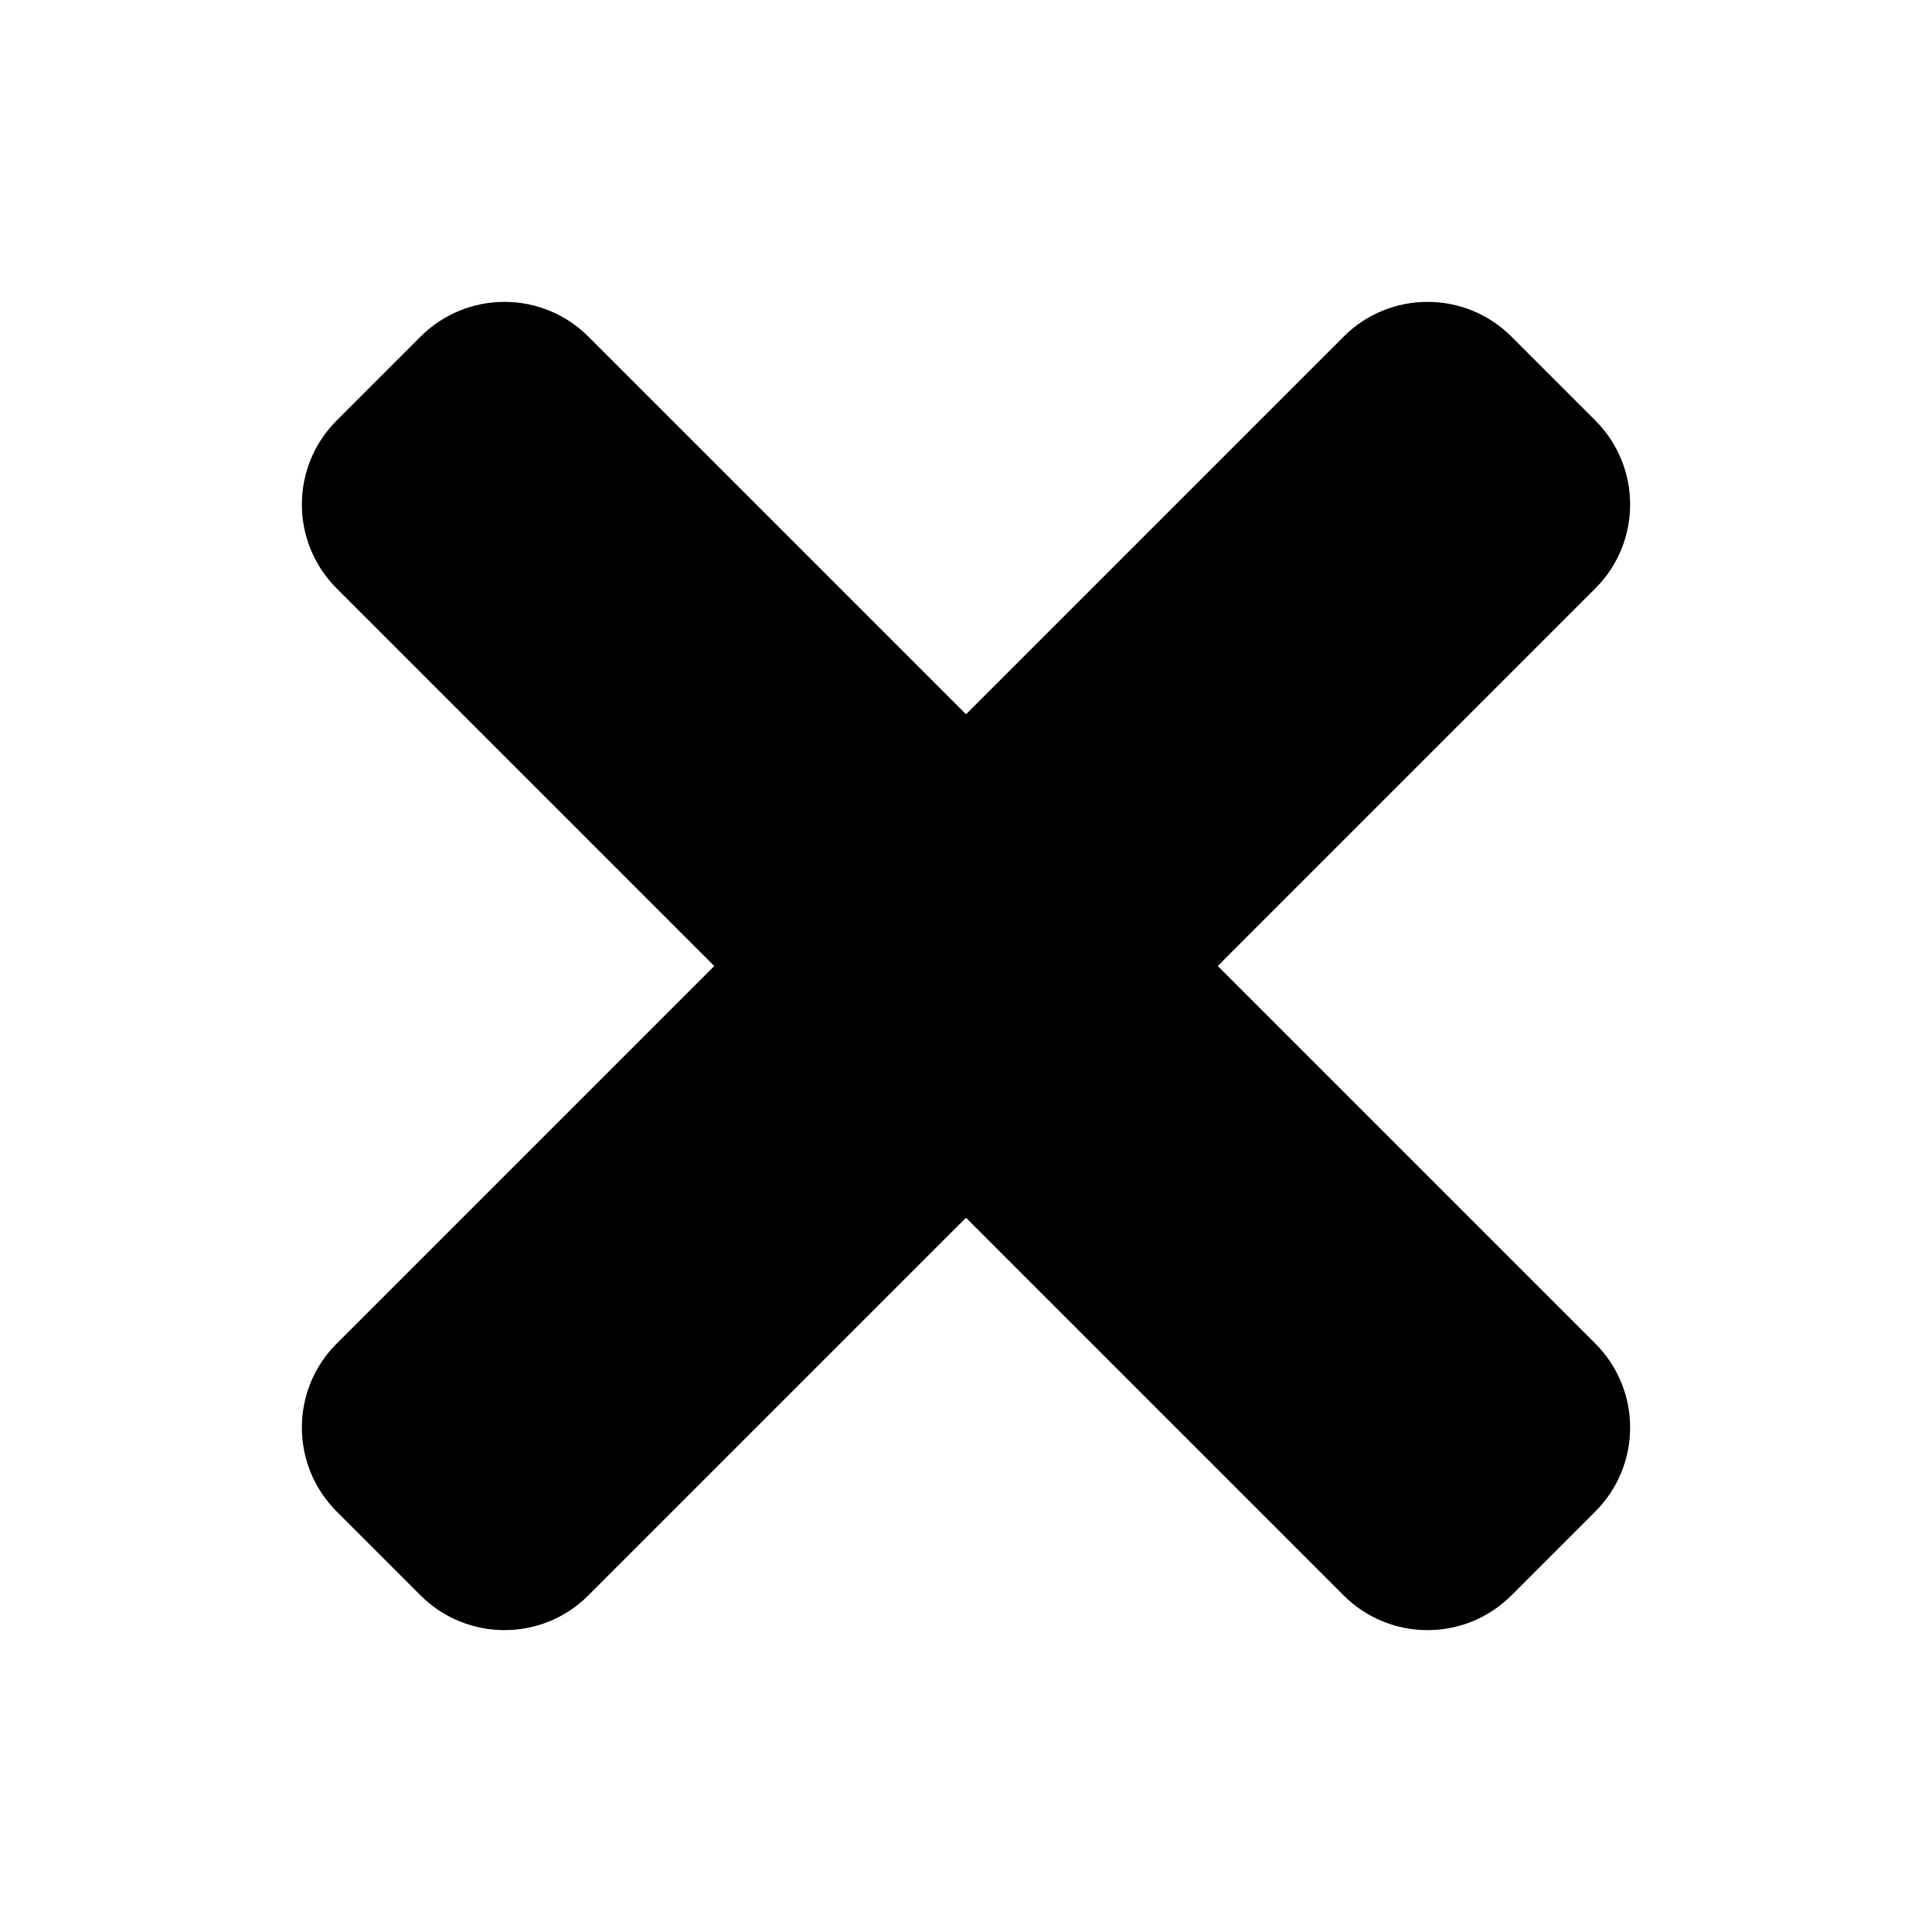
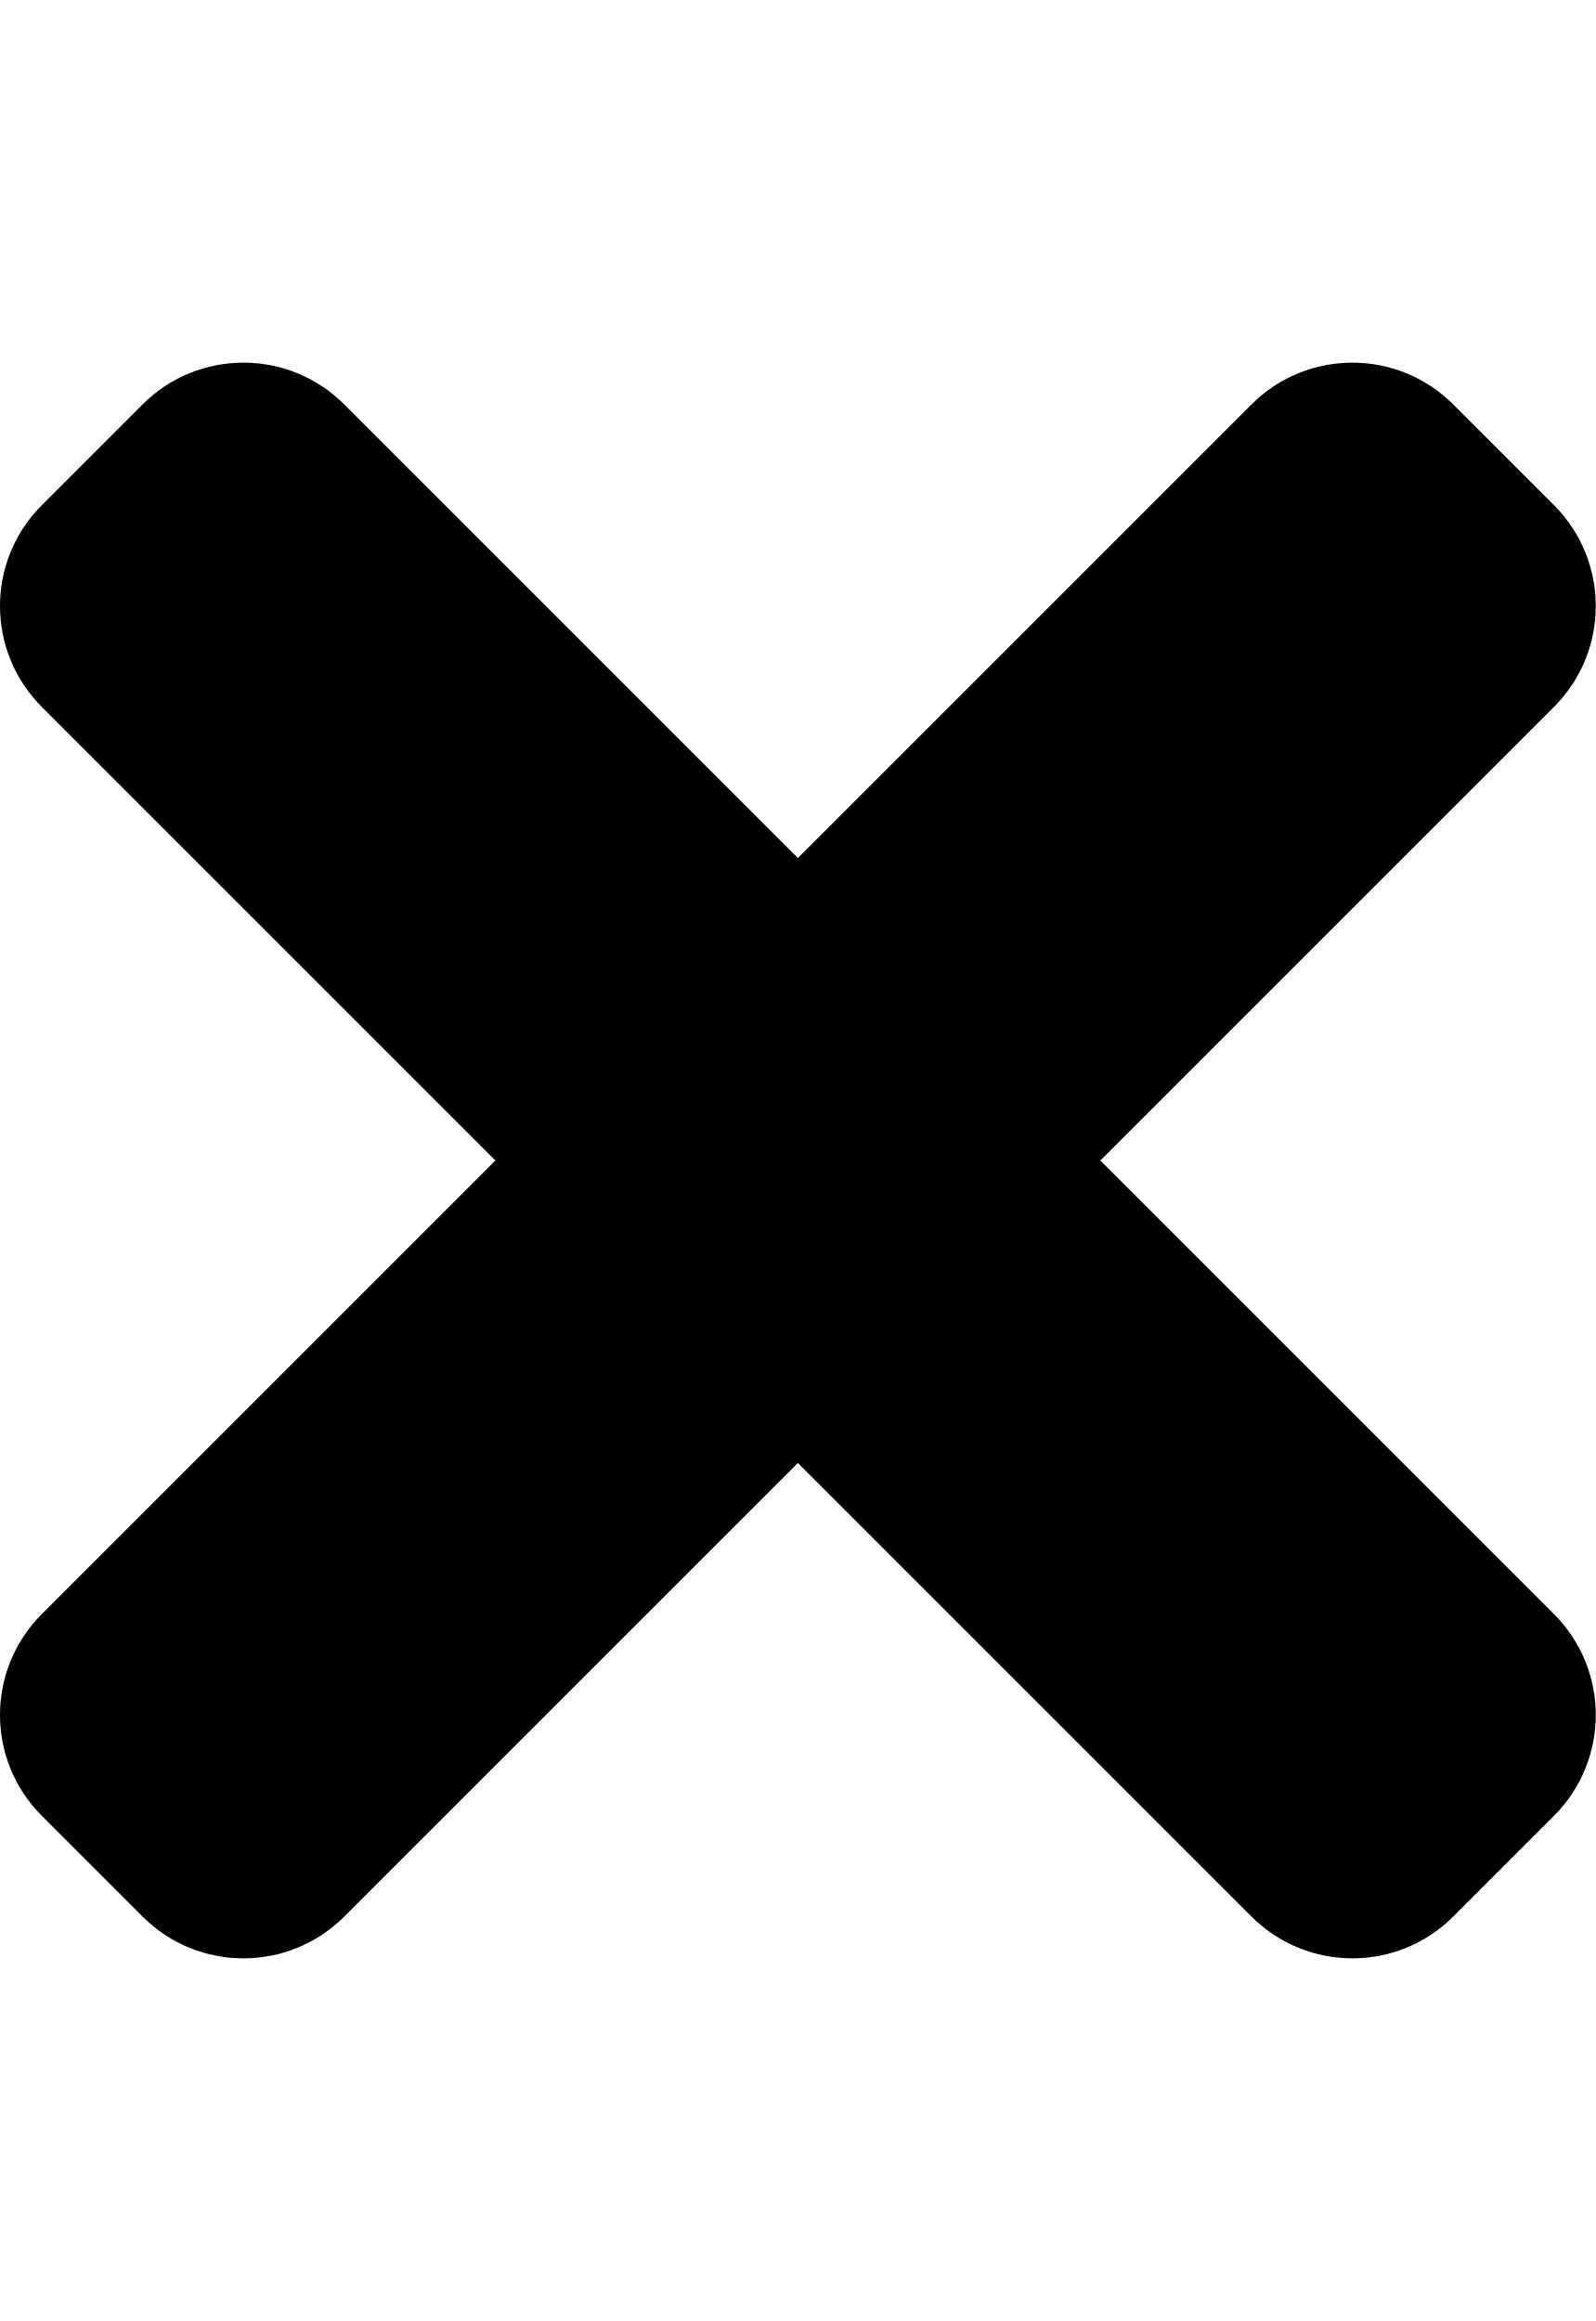
- <svg xmlns="http://www.w3.org/2000/svg" stroke="currentColor" fill="currentColor" stroke-width="0" viewBox="0 0 352 512" class="Dropdown__CloseIcon-cciRsB cbkXiR" height="1em" width="1em">
+ <svg xmlns="http://www.w3.org/2000/svg" stroke="currentColor" fill="currentColor" stroke-width="0" viewBox="0 0 352 512" class="Dropdown__CloseIcon-cciRsB cbkXiR">
  <path d="M242.72 256l100.07-100.07c12.28-12.28 12.28-32.19 0-44.48l-22.24-22.24c-12.28-12.28-32.19-12.28-44.48 0L176 189.28 75.93 89.21c-12.28-12.28-32.19-12.28-44.48 0L9.21 111.45c-12.28 12.28-12.28 32.19 0 44.48L109.28 256 9.21 356.07c-12.28 12.28-12.28 32.19 0 44.48l22.24 22.24c12.28 12.28 32.2 12.28 44.48 0L176 322.72l100.07 100.07c12.28 12.28 32.2 12.28 44.48 0l22.24-22.24c12.28-12.28 12.28-32.19 0-44.48L242.72 256z" />
</svg>
